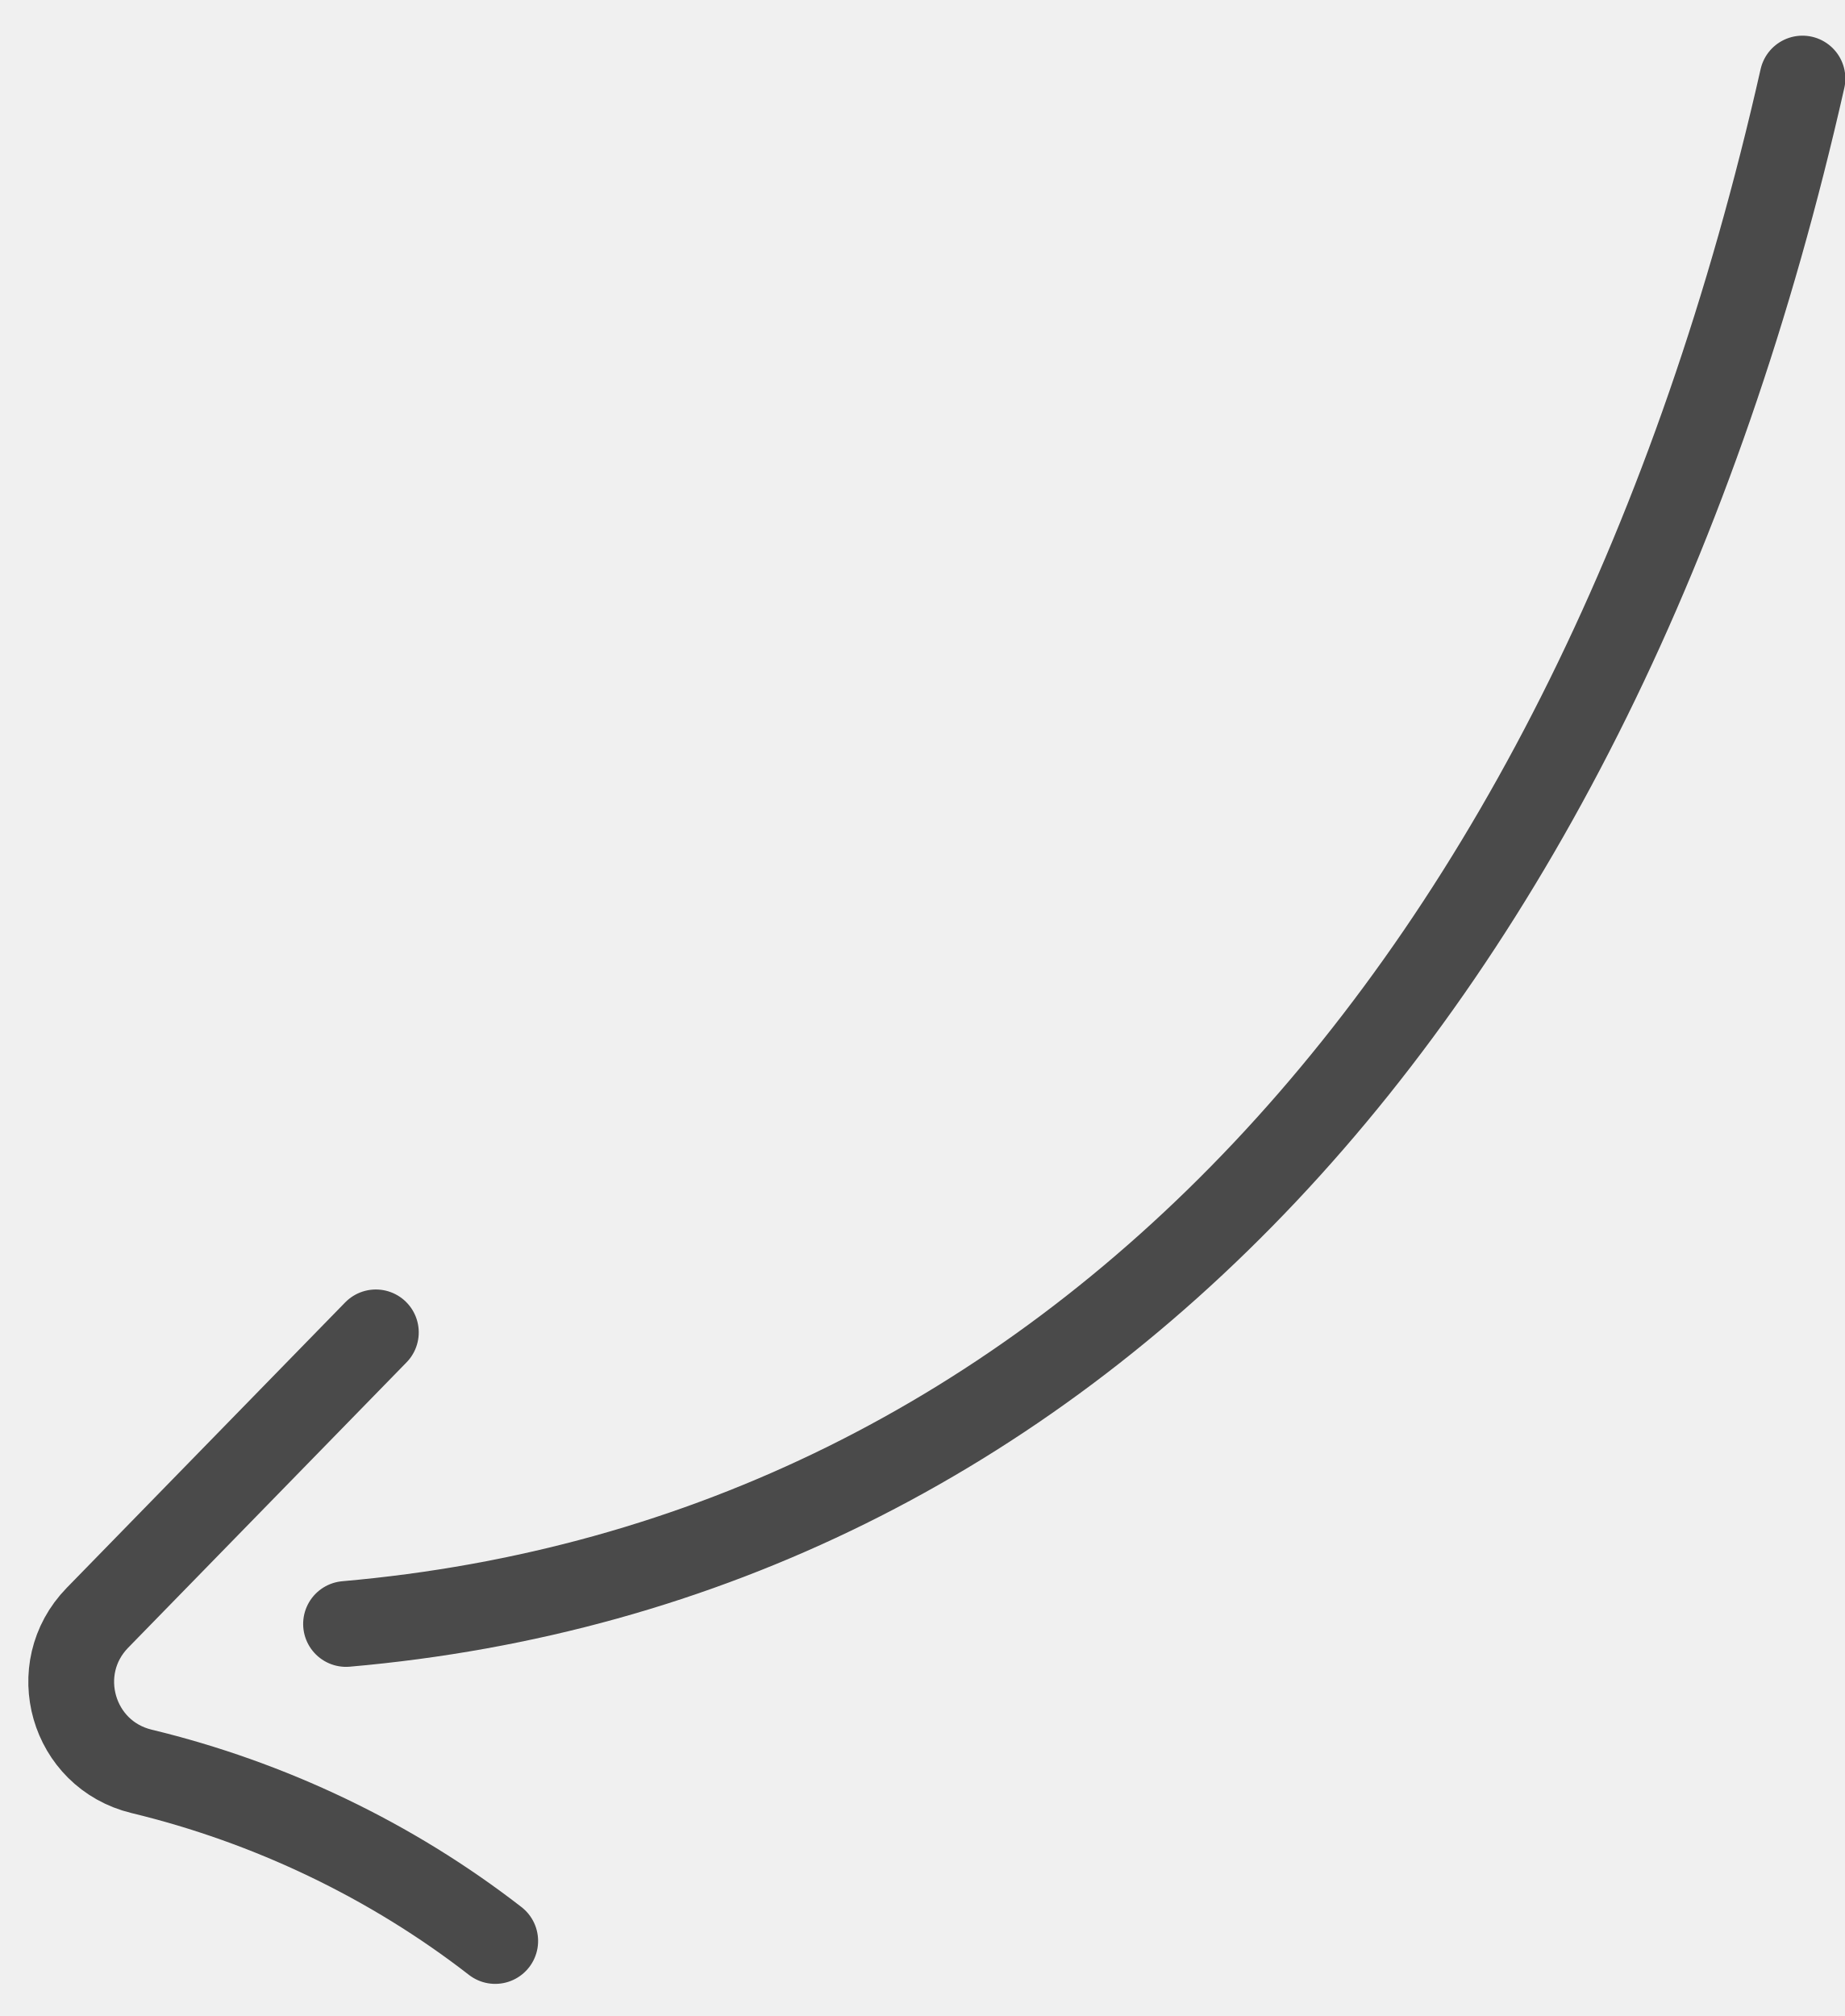
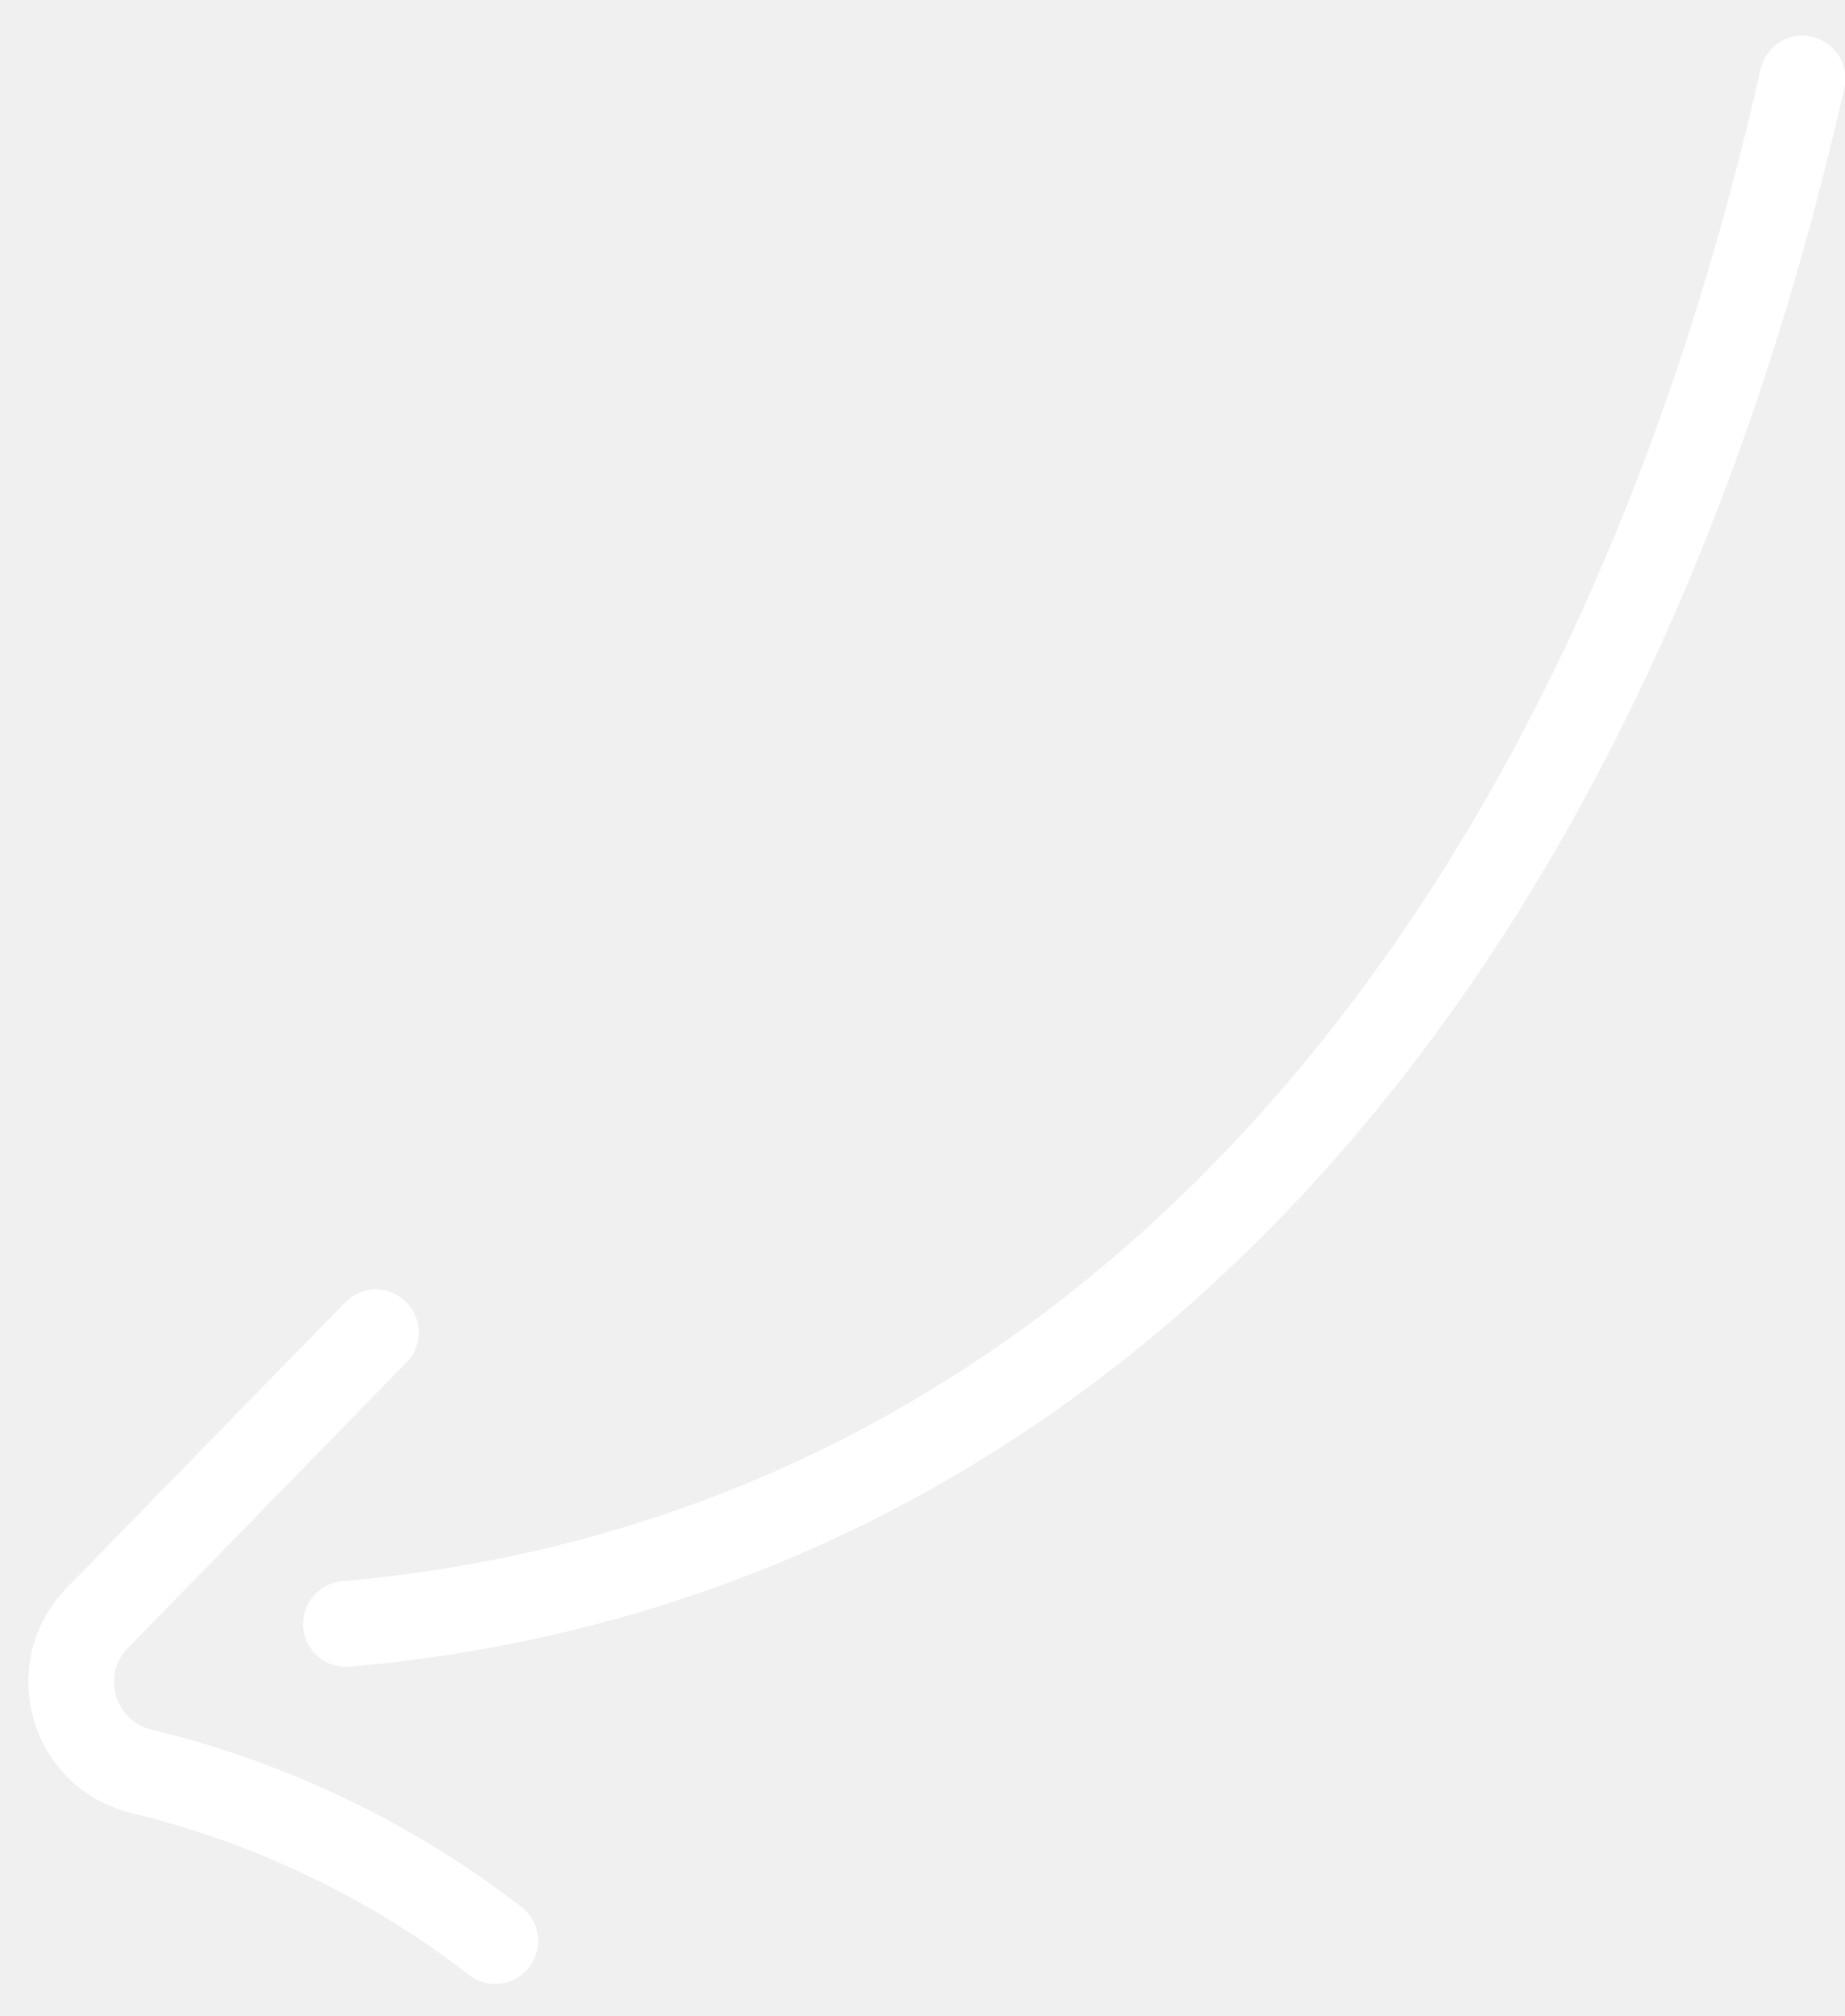
<svg xmlns="http://www.w3.org/2000/svg" width="43px" height="47px" viewBox="0 0 43 47" version="1.1">
-   <defs />
  <g id="Pages" stroke="none" stroke-width="1" fill="none" fill-rule="evenodd" stroke-linecap="round">
-     <g id="Main-New---focus" transform="translate(-979, -393)" stroke="#4A4A4A" stroke-width="2">
+     <g id="Main-New---focus" transform="translate(-979, -393)" stroke="#ffffff" stroke-width="2">
      <g id="Stacked-Group">
        <g id="above-the-fold">
          <g id="Page-1">
            <g id="example" transform="translate(220, 393)">
              <g id="arrow" transform="translate(782.4381, 25.04793) rotate(-25) translate(-782.4381, -25.04793) translate(754.9381, 11.04793)">
                <path d="M54.155,0.813 C40.727,18.161 23.911,24.851 8.155,19.116" id="Stroke-1" />
                <path d="M10.818,12.624 L2.589,16.946 C1.117,17.72 1.043,19.798 2.462,20.67 C5.077,22.277 7.356,24.44 9.08,26.978" id="Stroke-3" transform="translate(6.12902, 19.80098) rotate(7) translate(-6.12902, -19.80098) " />
              </g>
            </g>
          </g>
        </g>
      </g>
    </g>
  </g>
</svg>
